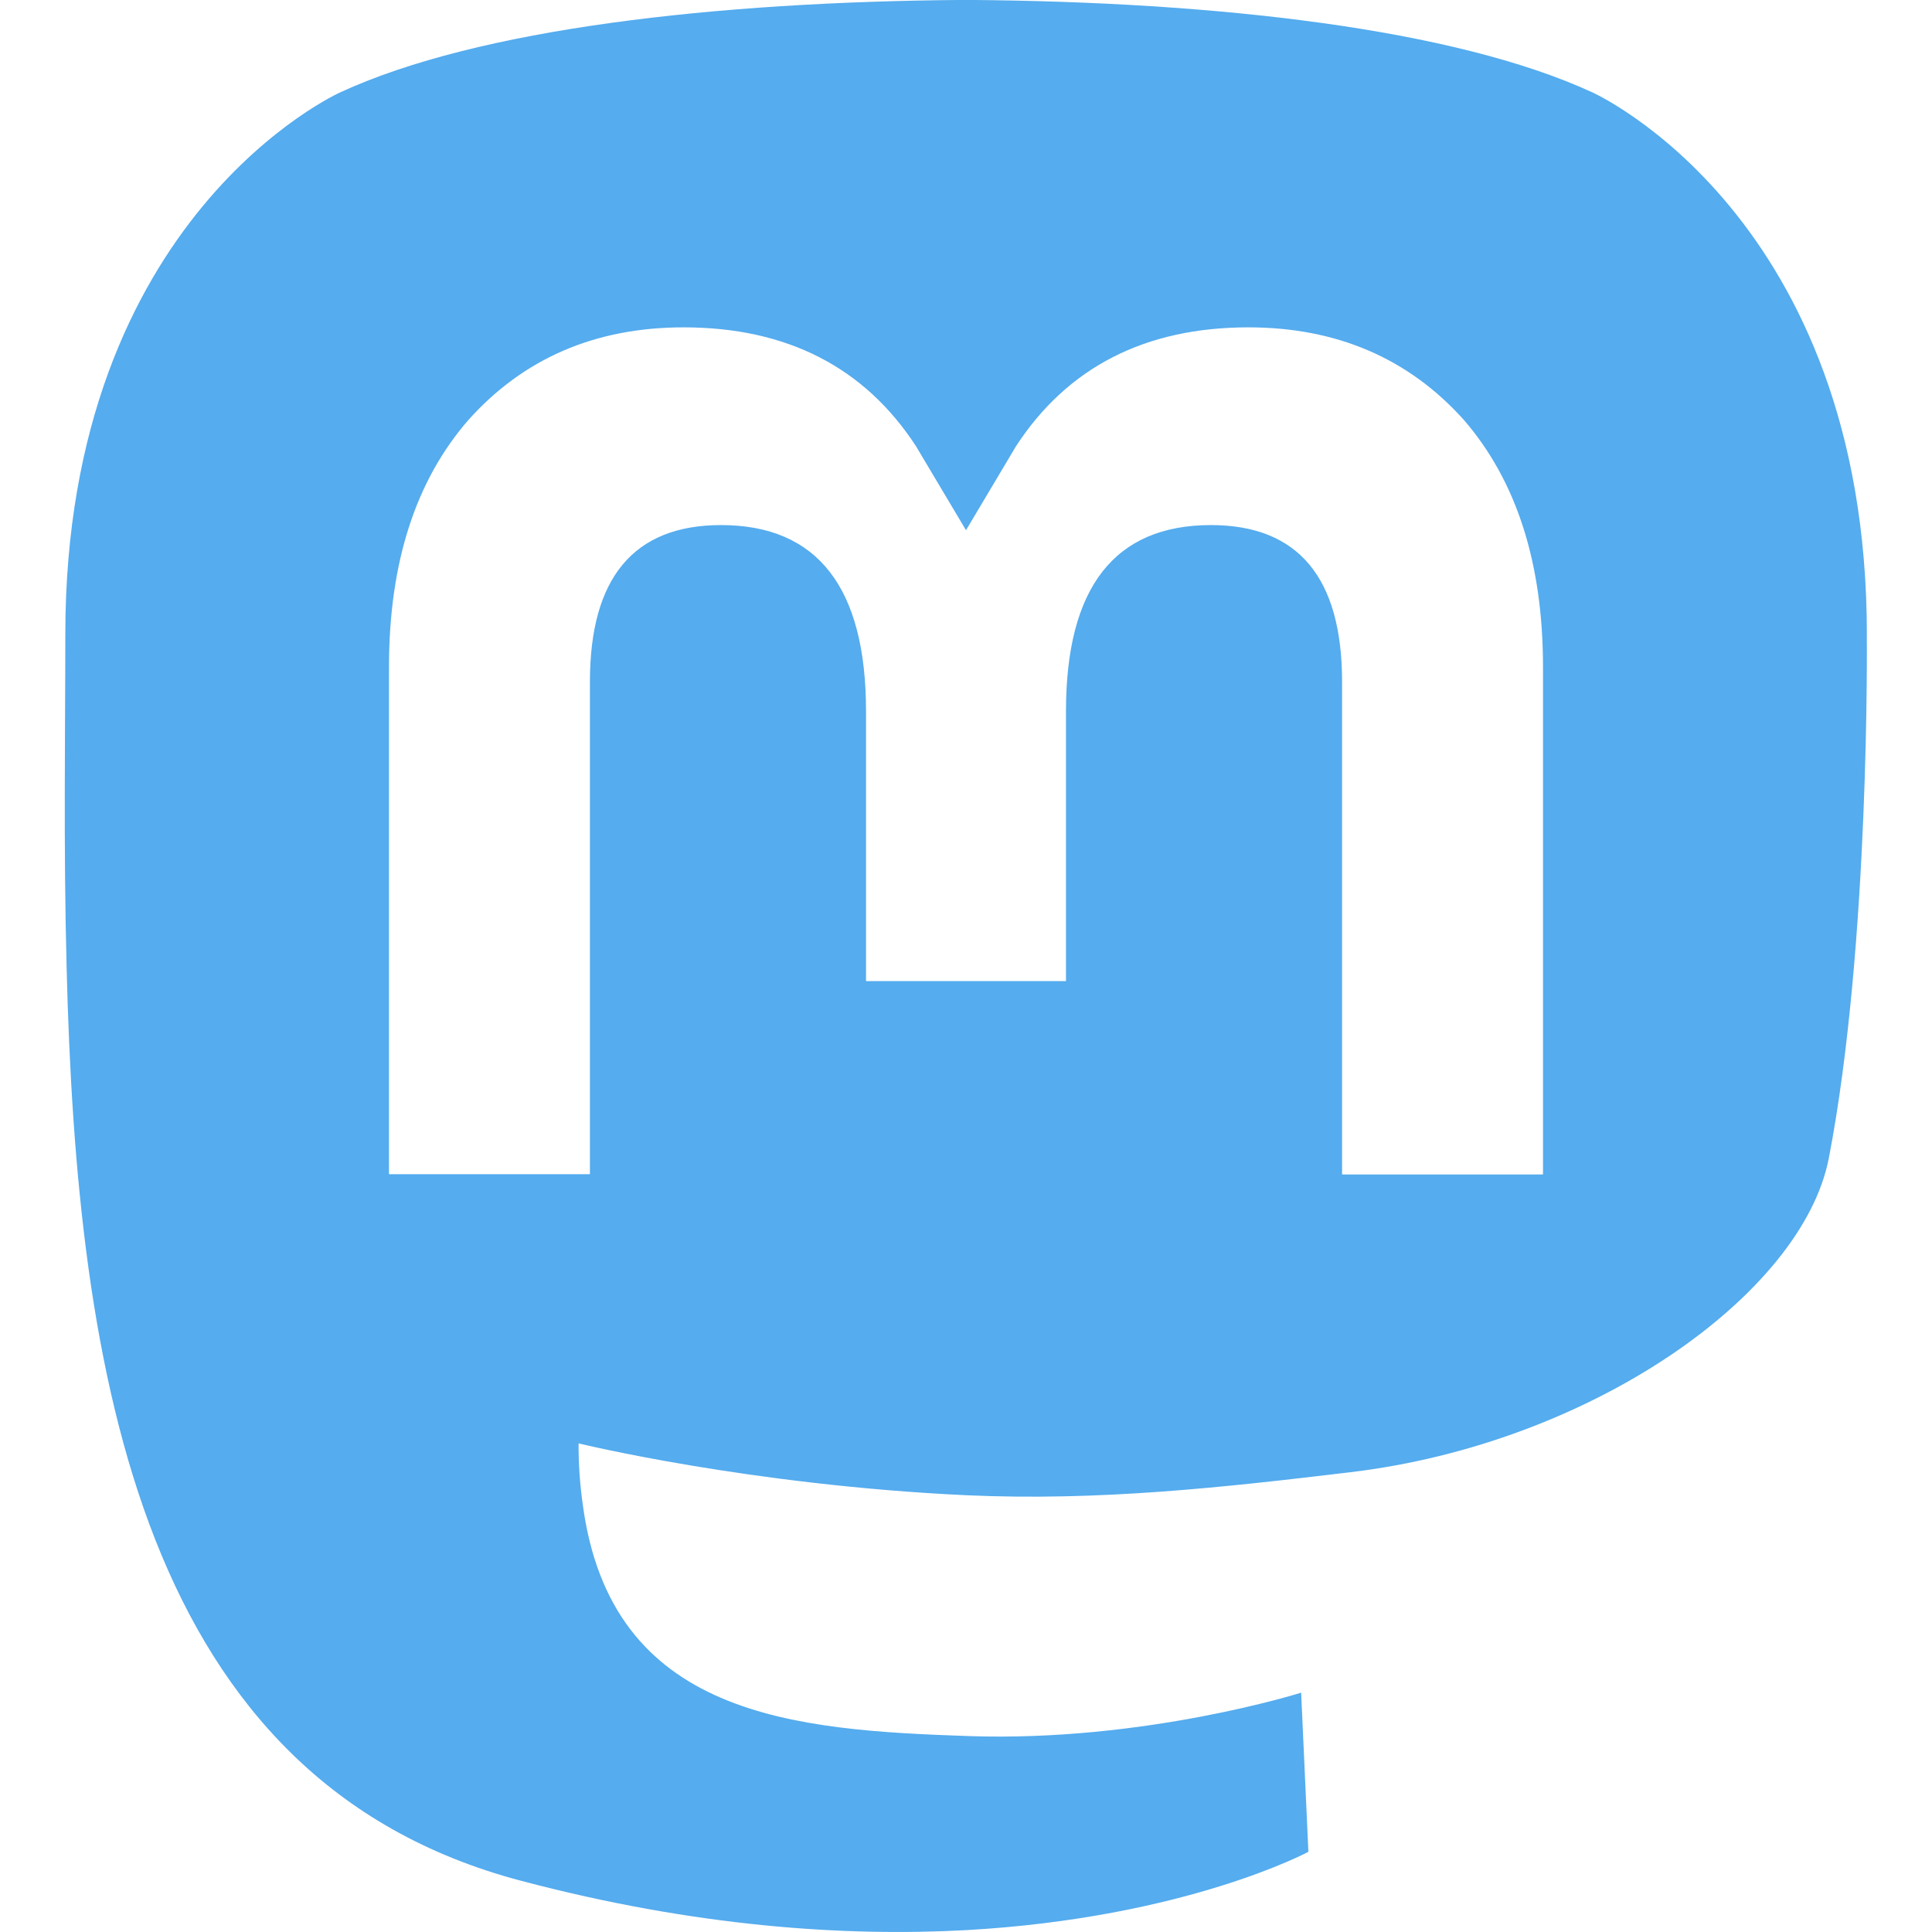
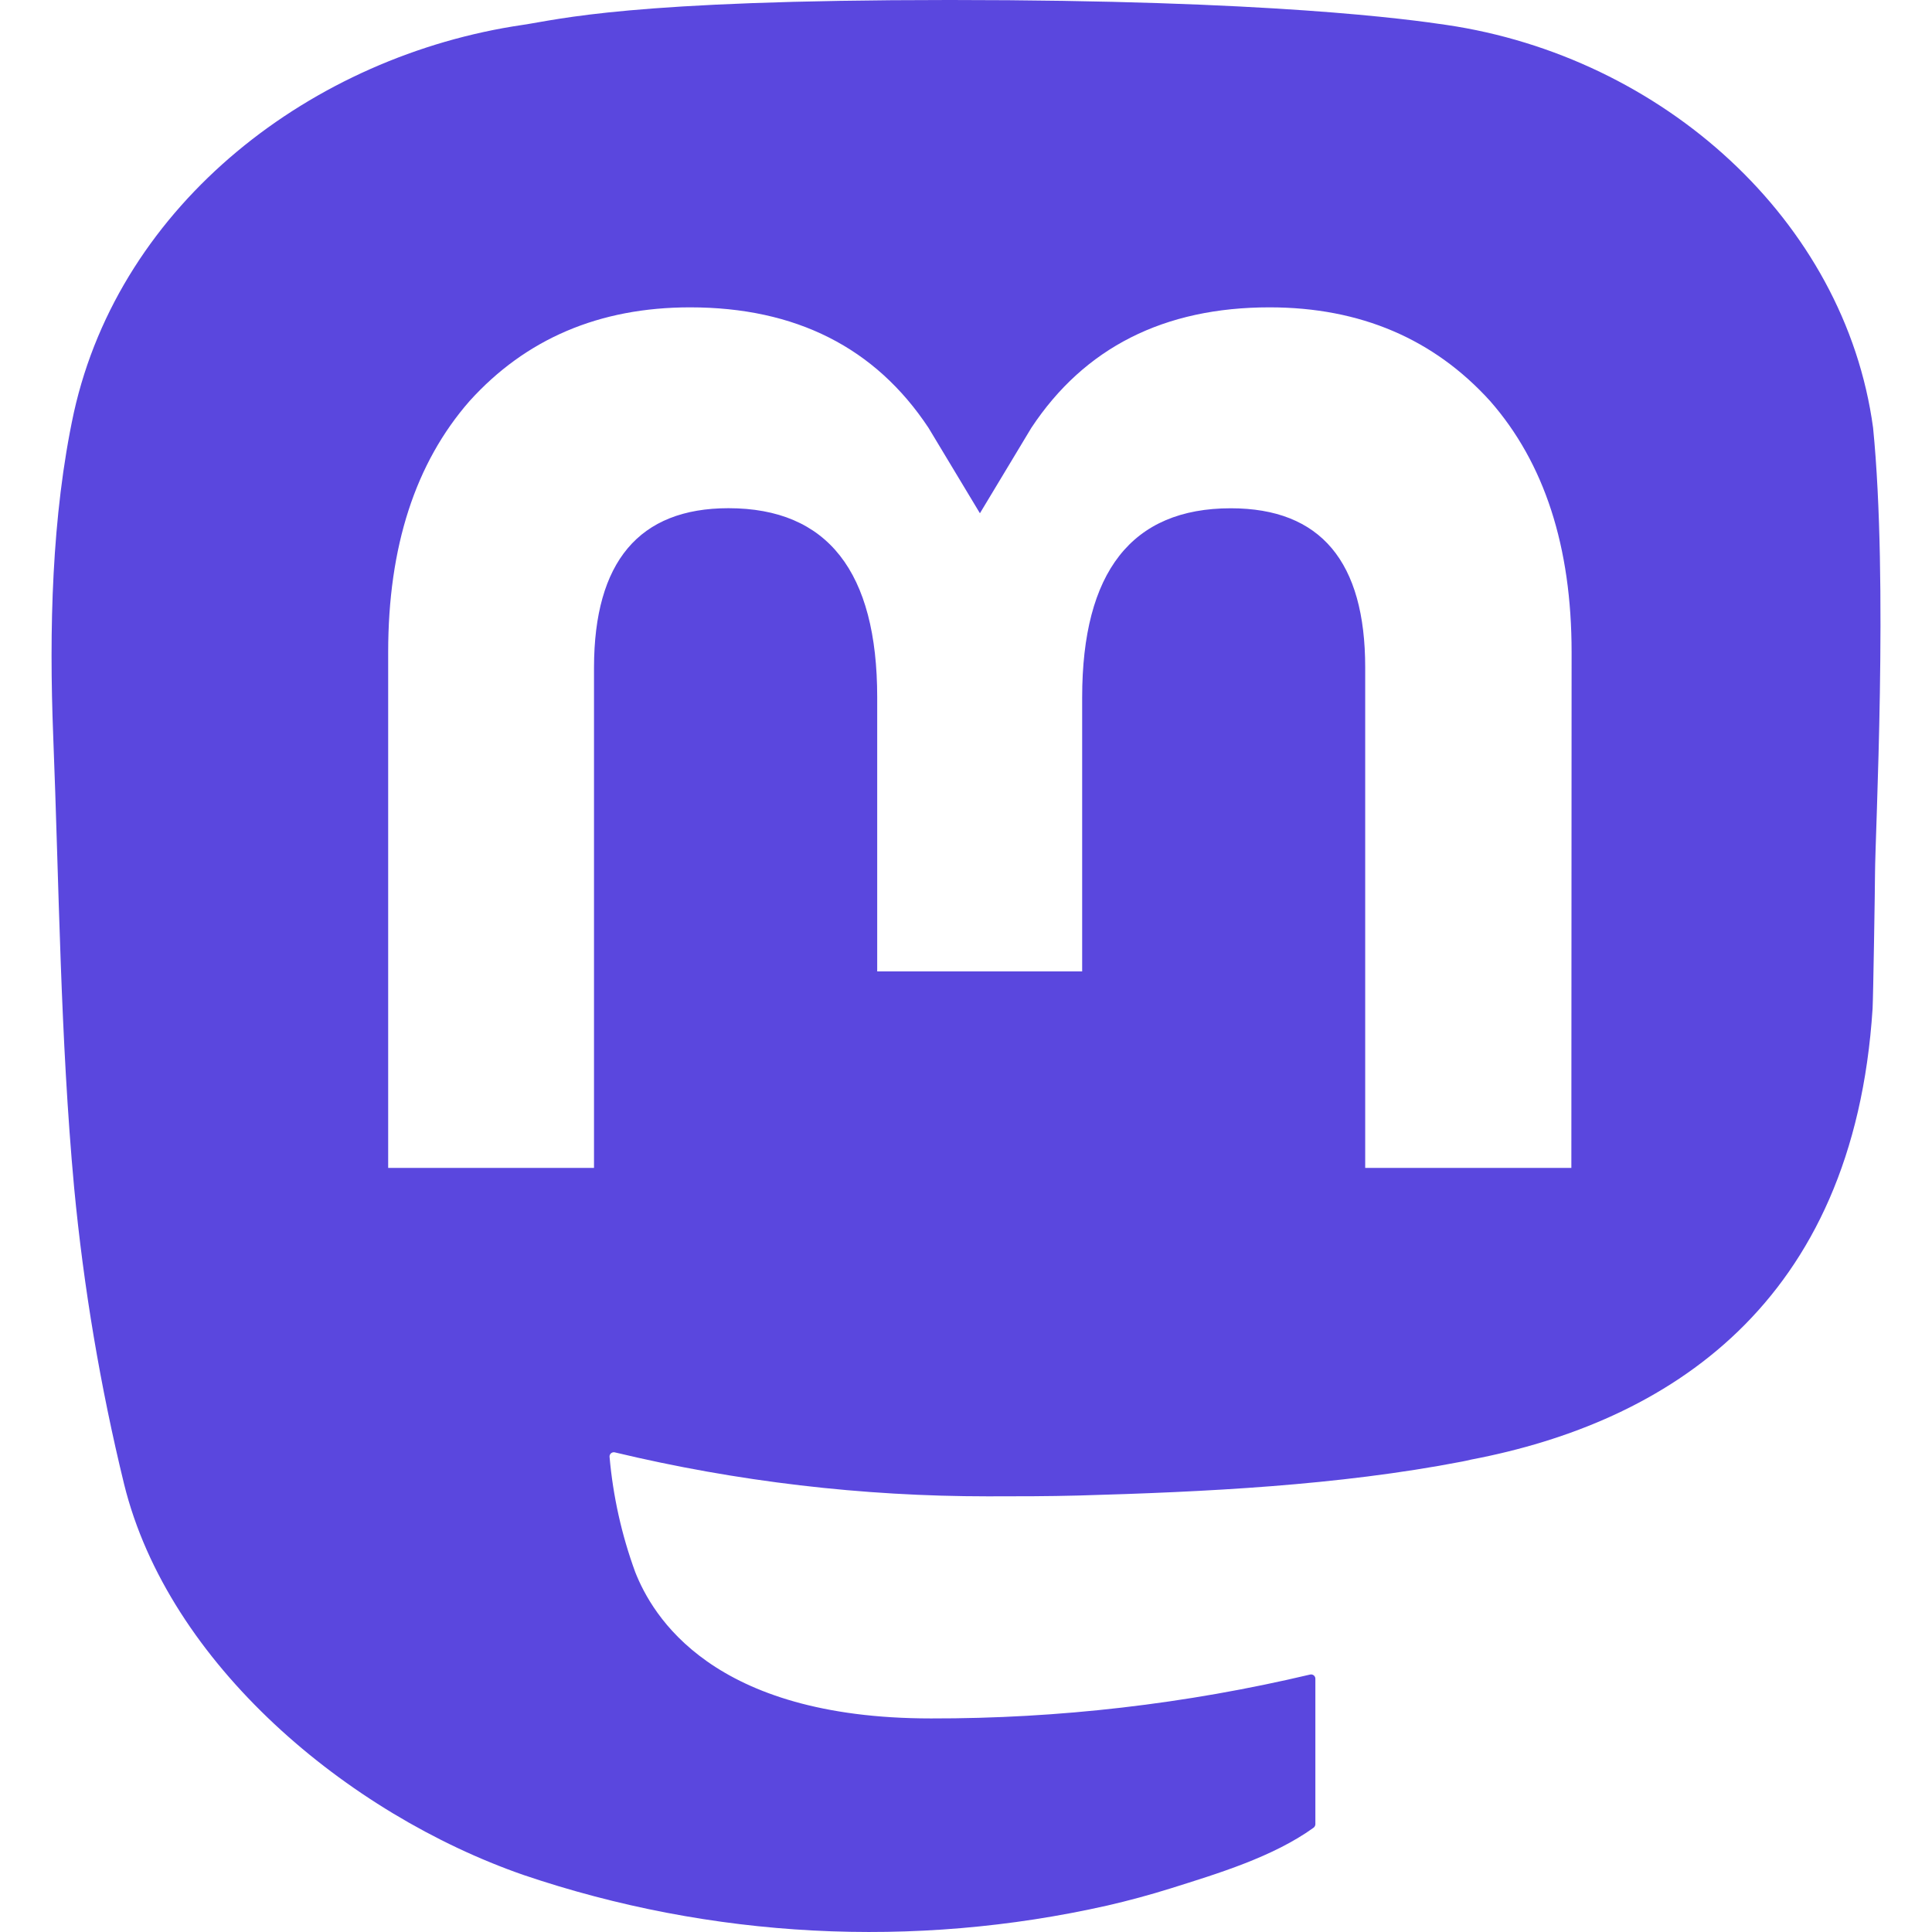
- <svg xmlns="http://www.w3.org/2000/svg" style="vertical-align: -0.125em;" width="1em" height="1em" preserveAspectRatio="xMidYMid meet" viewBox="0 0 32 32">
-   <path fill="#55acee" d="M30.921 10.505c0-6.943-4.547-8.975-4.547-8.975C24.082.473 20.145.03 16.051-.001h-.099C11.863.03 7.925.472 5.635 1.53c0 0-4.553 2.032-4.553 8.975c0 1.588-.031 3.489.021 5.505c.167 6.792 1.245 13.479 7.521 15.14c2.896.767 5.38.928 7.38.819c3.631-.204 5.667-1.297 5.667-1.297l-.12-2.636s-2.593.819-5.505.719c-2.885-.099-5.932-.307-6.396-3.853a7.018 7.018 0 0 1-.067-.995s2.832.692 6.427.859c2.192.099 4.249-.129 6.344-.38c4.005-.473 7.5-2.948 7.937-5.203c.687-3.552.629-8.677.629-8.677zm-5.364 8.948h-3.328v-8.161c0-1.719-.724-2.595-2.172-2.595c-1.599 0-2.401 1.037-2.401 3.084v4.469h-3.312v-4.469c0-2.047-.803-3.084-2.401-3.084c-1.448 0-2.172.876-2.172 2.595v8.156H6.443v-8.401c0-1.719.437-3.083 1.317-4.093c.907-1.011 2.089-1.532 3.563-1.532c1.704 0 2.995.657 3.849 1.969L16 8.782l.828-1.391c.855-1.312 2.145-1.969 3.849-1.969c1.473 0 2.661.521 3.568 1.532c.875 1.011 1.312 2.375 1.312 4.093z" />
+ <svg xmlns="http://www.w3.org/2000/svg" style="vertical-align: -0.125em;" width="1em" height="1em" preserveAspectRatio="xMidYMid meet" viewBox="0 0 24 24">
+   <path fill="#5a47de" d="M23.268 5.313c-.35-2.578-2.617-4.61-5.304-5.004C17.51.242 15.792 0 11.813 0h-.03c-3.98 0-4.835.242-5.288.309C3.882.692 1.496 2.518.917 5.127C.64 6.412.61 7.837.661 9.143c.074 1.874.088 3.745.26 5.611c.118 1.24.325 2.47.62 3.68c.55 2.237 2.777 4.098 4.96 4.857c2.336.792 4.849.923 7.256.38c.265-.061.527-.132.786-.213c.585-.184 1.27-.39 1.774-.753a.057.057 0 0 0 .023-.043v-1.809a.052.052 0 0 0-.02-.041a.053.053 0 0 0-.046-.01a20.282 20.282 0 0 1-4.709.545c-2.73 0-3.463-1.284-3.674-1.818a5.593 5.593 0 0 1-.319-1.433a.053.053 0 0 1 .066-.054c1.517.363 3.072.546 4.632.546c.376 0 .75 0 1.125-.01c1.57-.044 3.224-.124 4.768-.422c.038-.008.077-.015.11-.024c2.435-.464 4.753-1.92 4.989-5.604c.008-.145.03-1.52.03-1.67c.002-.512.167-3.63-.024-5.545zm-3.748 9.195h-2.561V8.29c0-1.309-.55-1.976-1.67-1.976c-1.23 0-1.846.79-1.846 2.35v3.403h-2.546V8.663c0-1.56-.617-2.35-1.848-2.35c-1.112 0-1.668.668-1.67 1.977v6.218H4.822V8.102c0-1.31.337-2.35 1.011-3.12c.696-.77 1.608-1.164 2.74-1.164c1.311 0 2.302.5 2.962 1.498l.638 1.06l.638-1.06c.66-.999 1.65-1.498 2.96-1.498c1.13 0 2.043.395 2.74 1.164c.675.77 1.012 1.81 1.012 3.12z" />
</svg>
